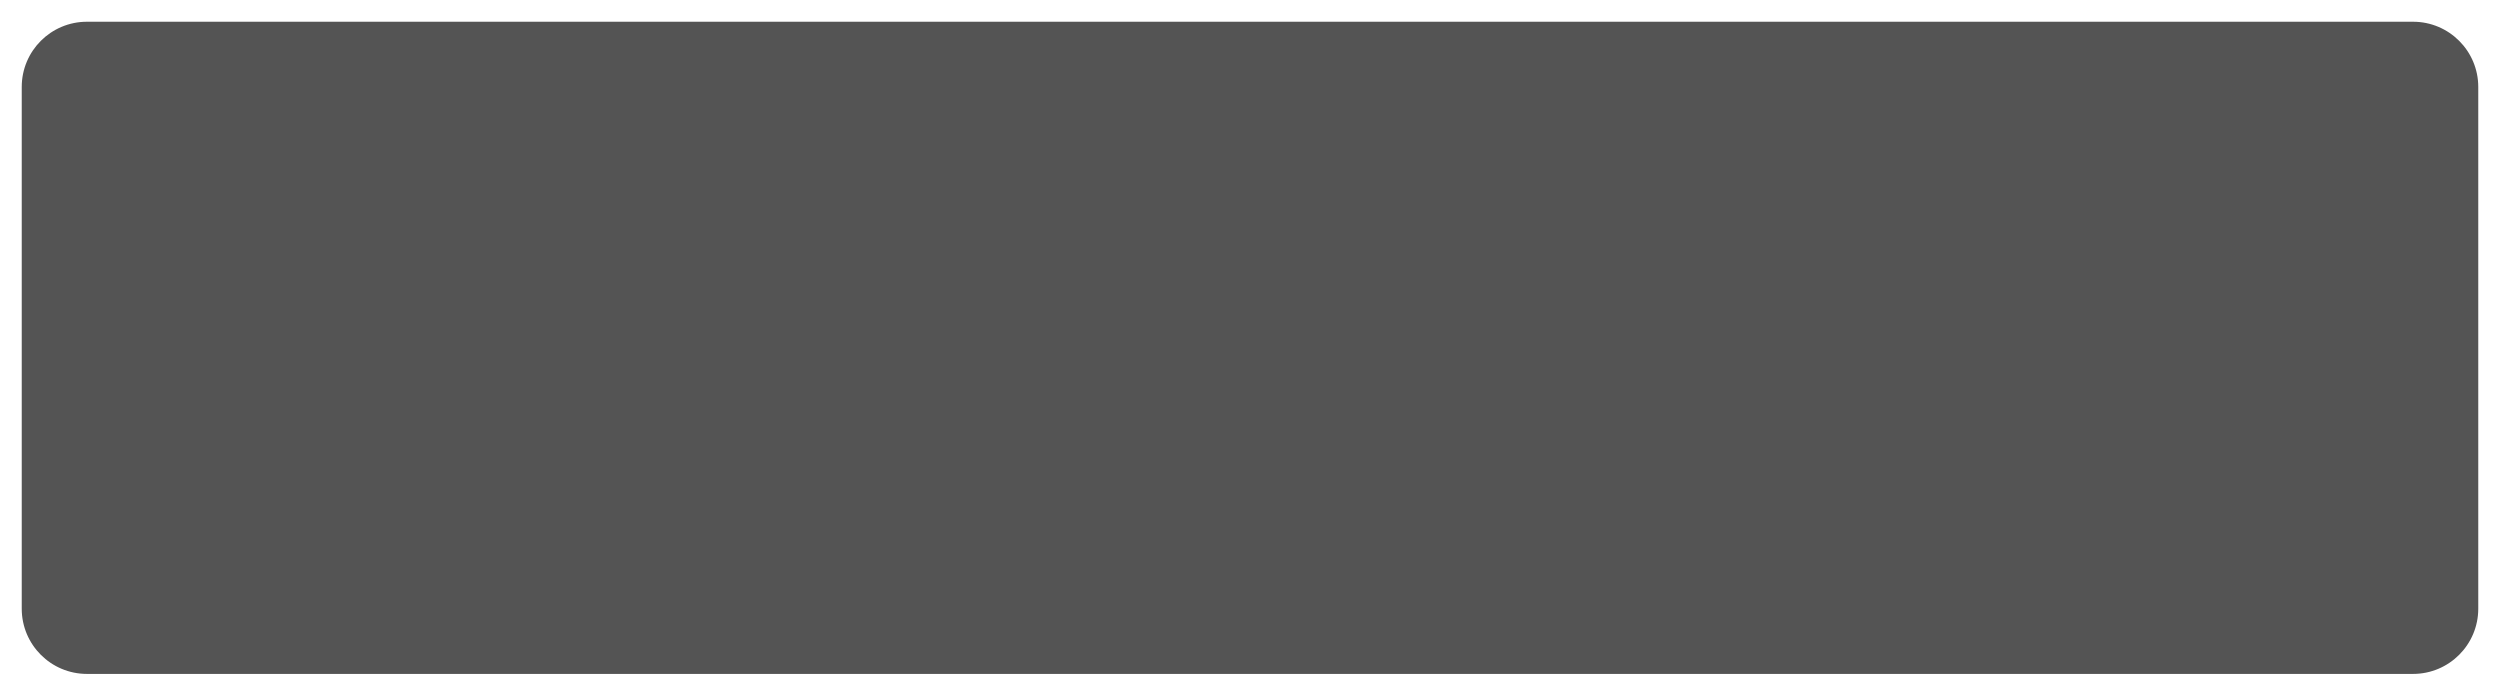
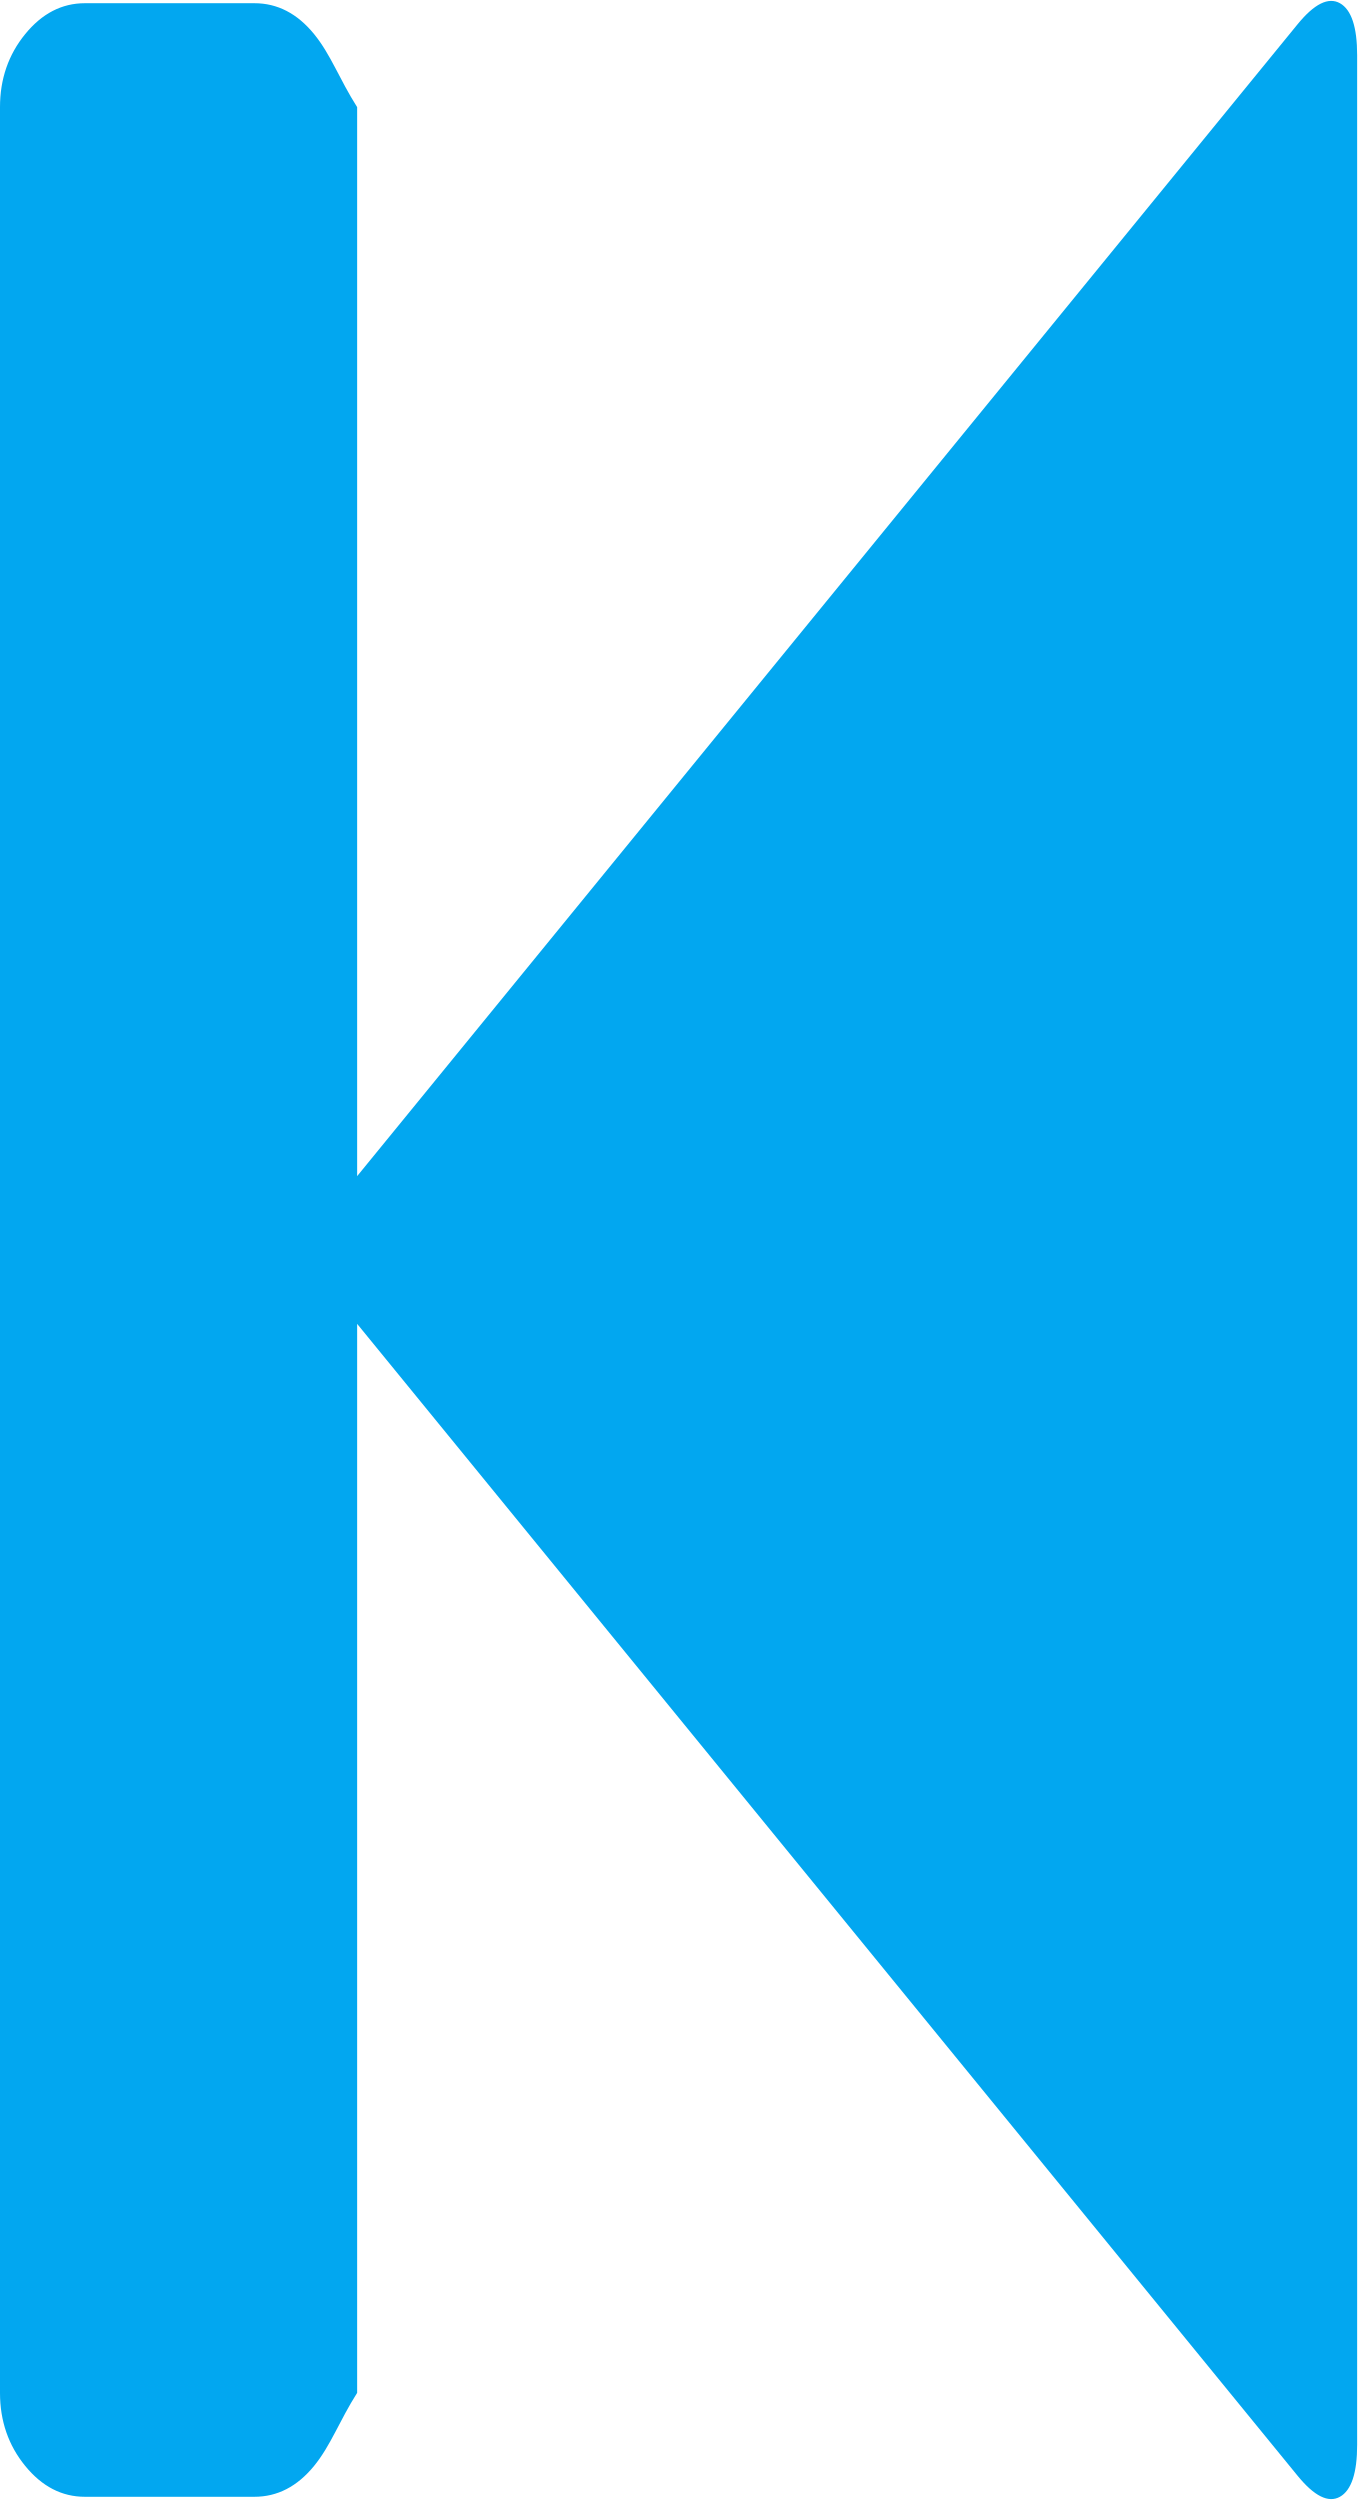
- <svg xmlns="http://www.w3.org/2000/svg" version="1.1" width="115px" height="32px">
-   <g transform="matrix(1 0 0 1 -1257 -821 )">
-     <path d="M 1258 825  A 3 3 0 0 1 1261 822 L 1368 822  A 3 3 0 0 1 1371 825 L 1371 849  A 3 3 0 0 1 1368 852 L 1261 852  A 3 3 0 0 1 1258 849 L 1258 825  Z " fill-rule="nonzero" fill="#1b1b1b" stroke="none" fill-opacity="0.749" />
+ <svg xmlns="http://www.w3.org/2000/svg" version="1.1" width="19px" height="35px">
+   <g transform="matrix(1 0 0 1 -541 -865 )">
+     <path d="M 4.991 16.477  L 18.165 0.341  C 18.4 0.053  18.598 -0.045  18.759 0.045  C 18.92 0.136  19 0.379  19 0.773  L 19 34.227  C 19 34.621  18.92 34.864  18.759 34.955  C 18.598 35.045  18.4 34.947  18.165 34.659  L 4.991 18.523  C 4.88 18.386  4.799 18.242  5 18.091  L 5 33.5  C 4.75 33.894  4.632 34.235  4.397 34.523  C 4.162 34.811  3.884 34.955  3.562 34.955  L 1.188 34.955  C 0.866 34.955  0.588 34.811  0.353 34.523  C 0.118 34.235  0 33.894  0 33.5  L 0 1.5  C 0 1.106  0.118 0.765  0.353 0.477  C 0.588 0.189  0.866 0.045  1.188 0.045  L 3.562 0.045  C 3.884 0.045  4.162 0.189  4.397 0.477  C 4.632 0.765  4.75 1.106  5 1.5  L 5 16.909  C 4.799 16.758  4.88 16.614  4.991 16.477  Z " fill-rule="nonzero" fill="#02a7f0" stroke="none" transform="matrix(1 0 0 1 541 865 )" />
  </g>
</svg>
